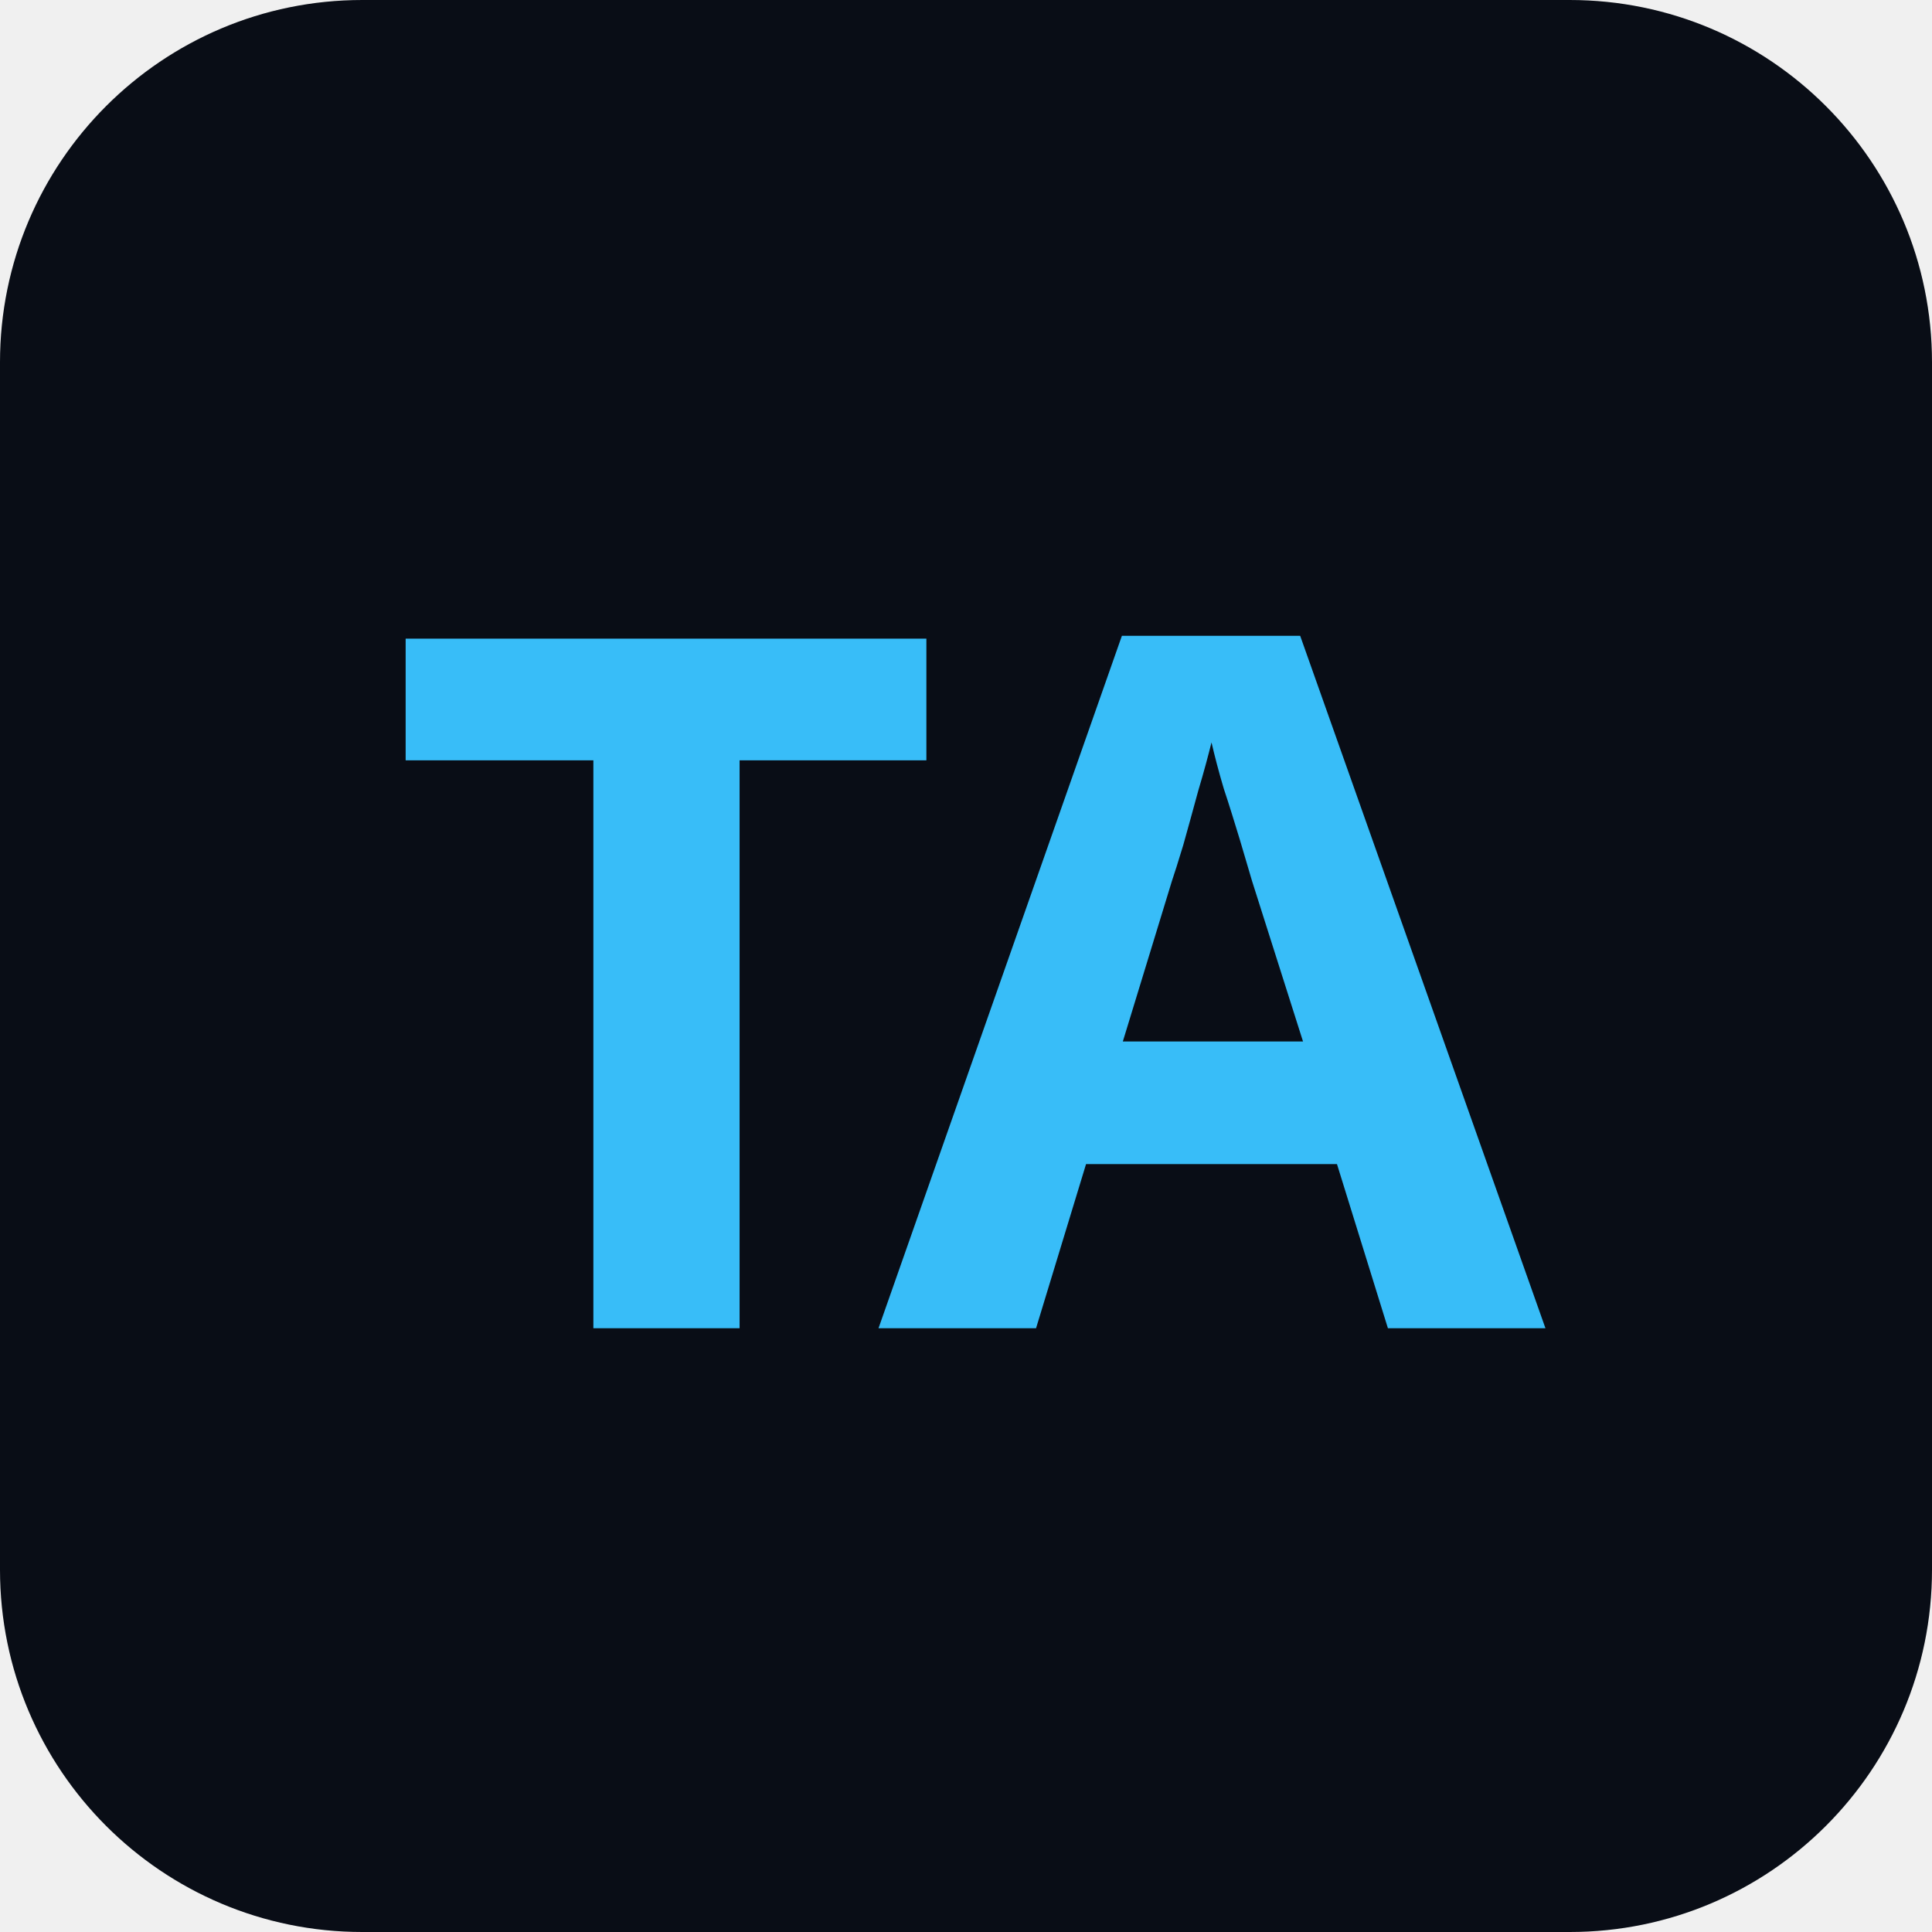
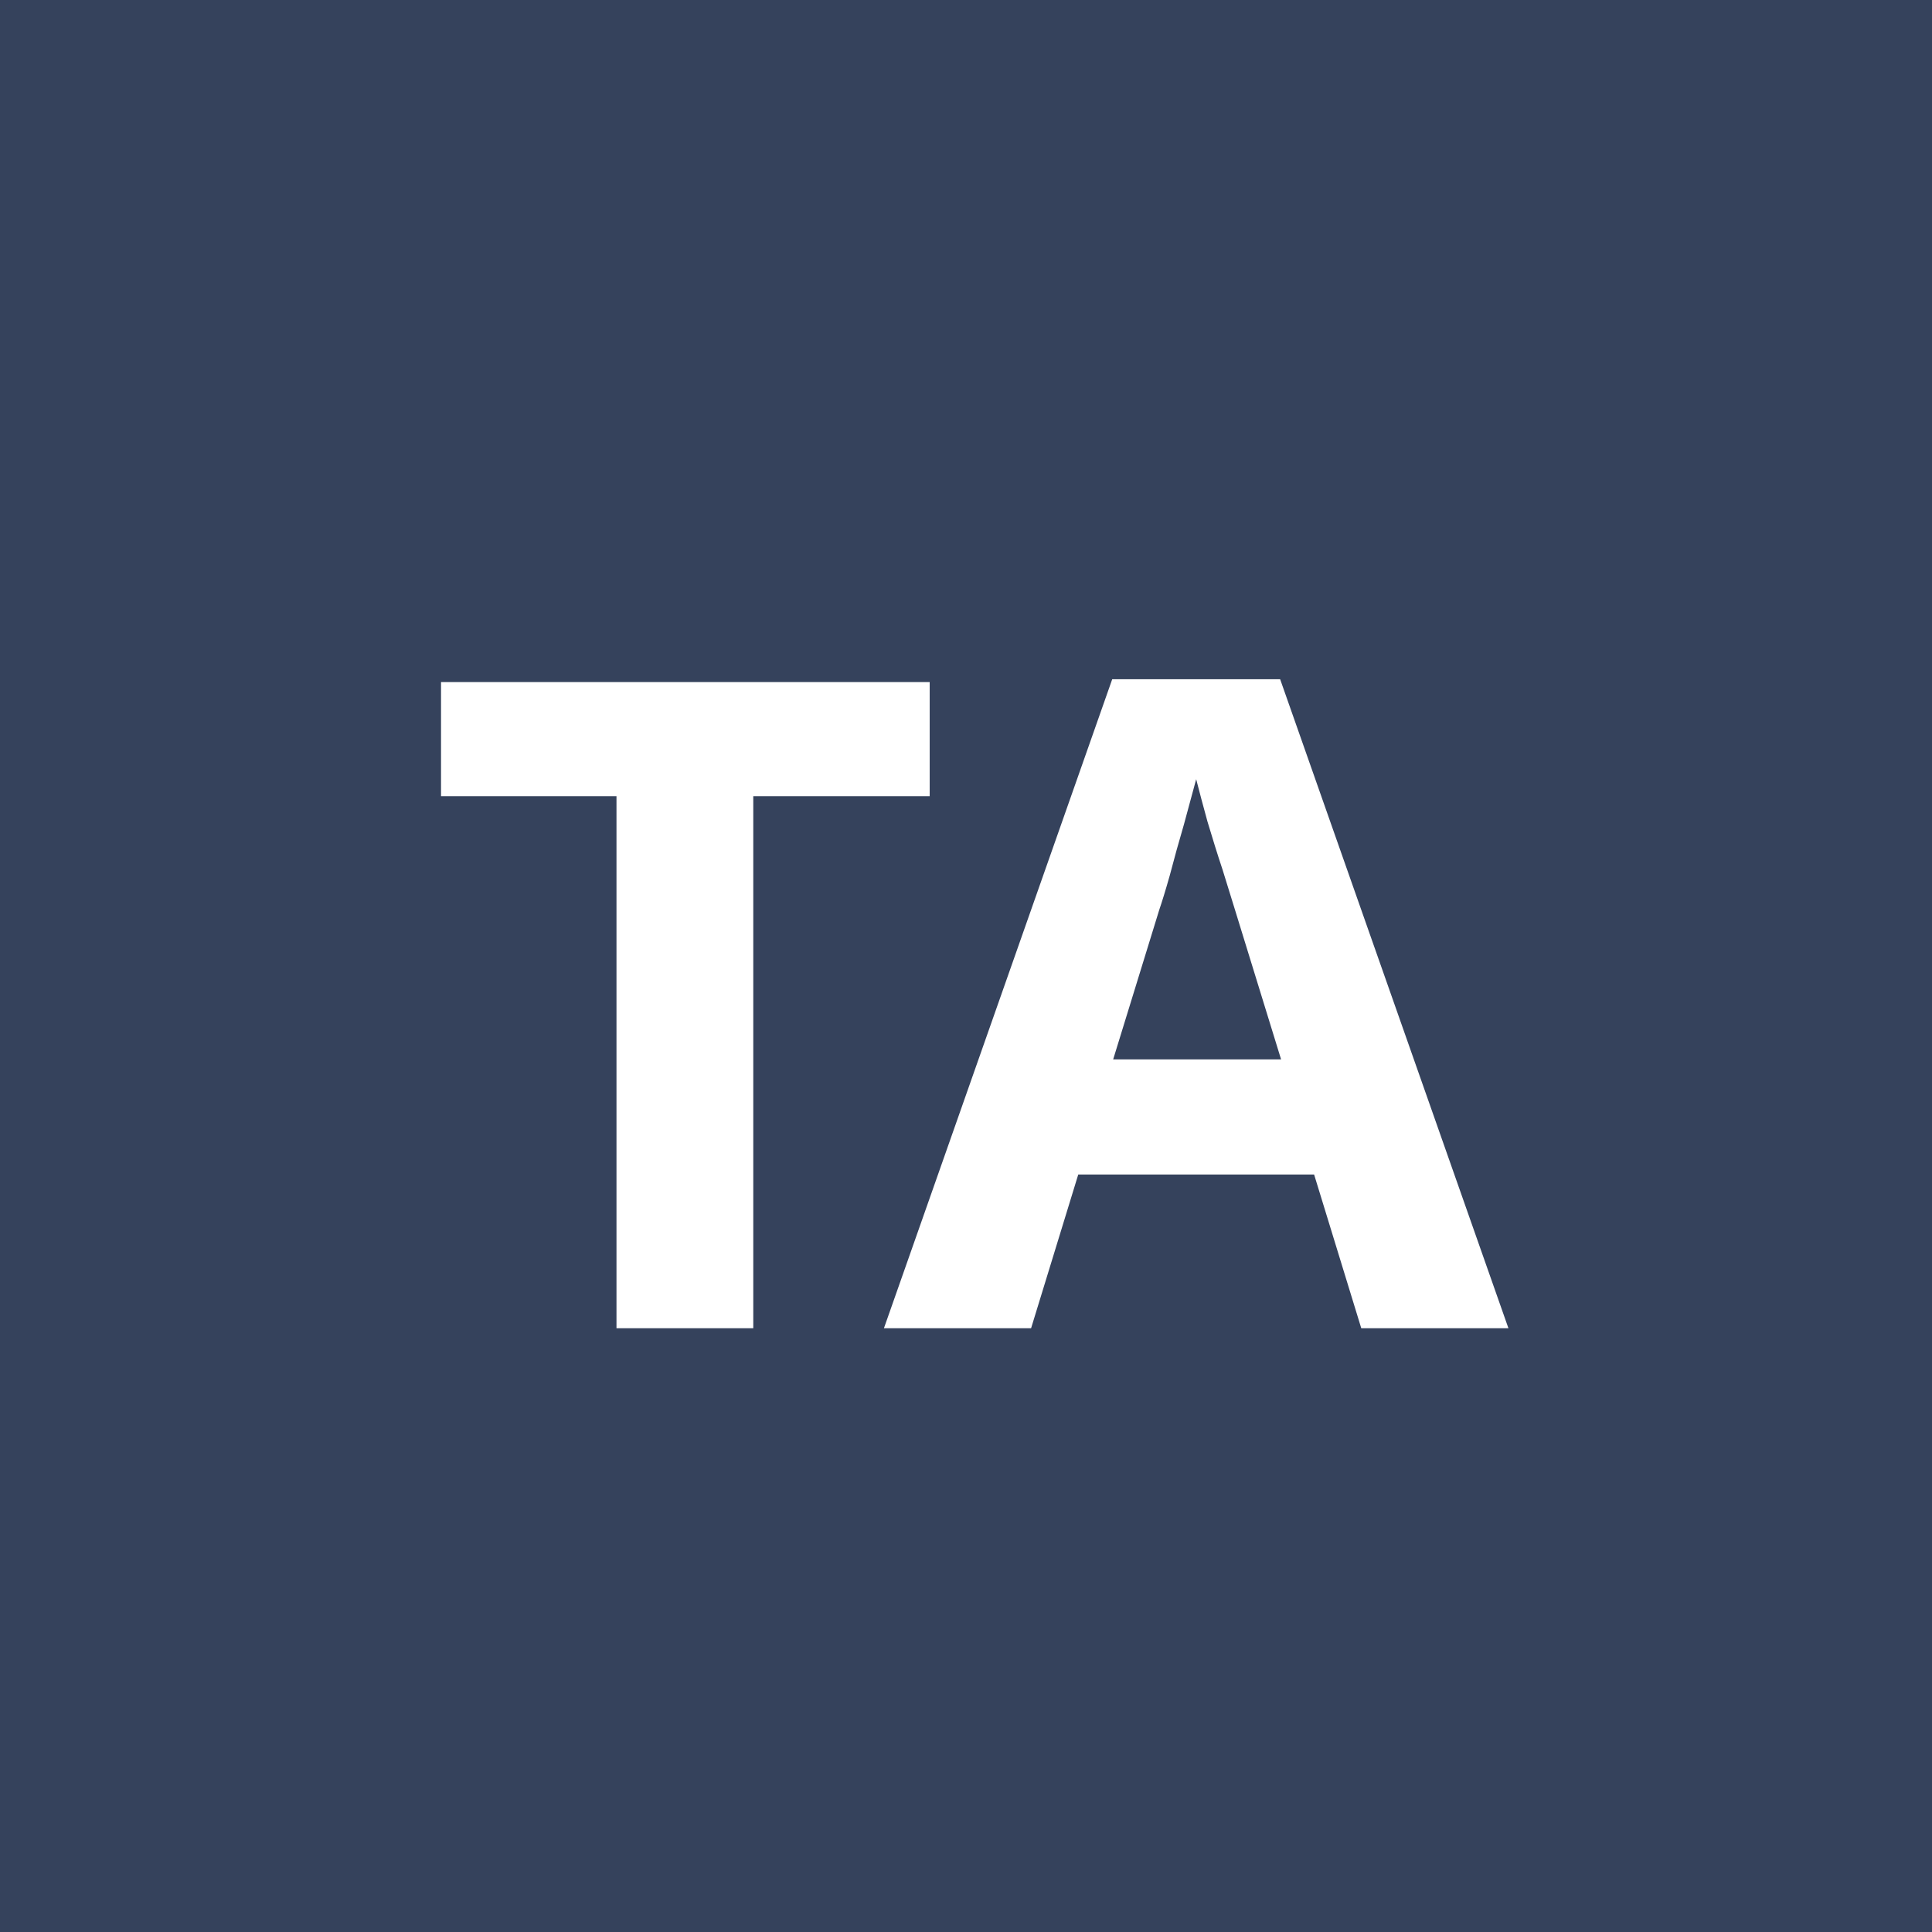
<svg xmlns="http://www.w3.org/2000/svg" width="32" height="32" viewBox="0 0 32 32">
-   <rect width="32" height="32" rx="6" fill="#090d16" />
-   <text x="16" y="22" text-anchor="middle" font-family="system-ui, sans-serif" font-weight="700" font-size="16" fill="#38bdf8">TA</text>
+   <rect width="32" height="32" fill="#35425c" />
+   <text x="16" y="22" text-anchor="middle" font-family="'Public Sans', system-ui, sans-serif" font-weight="700" font-size="15" fill="#ffffff">TA</text>
</svg>
